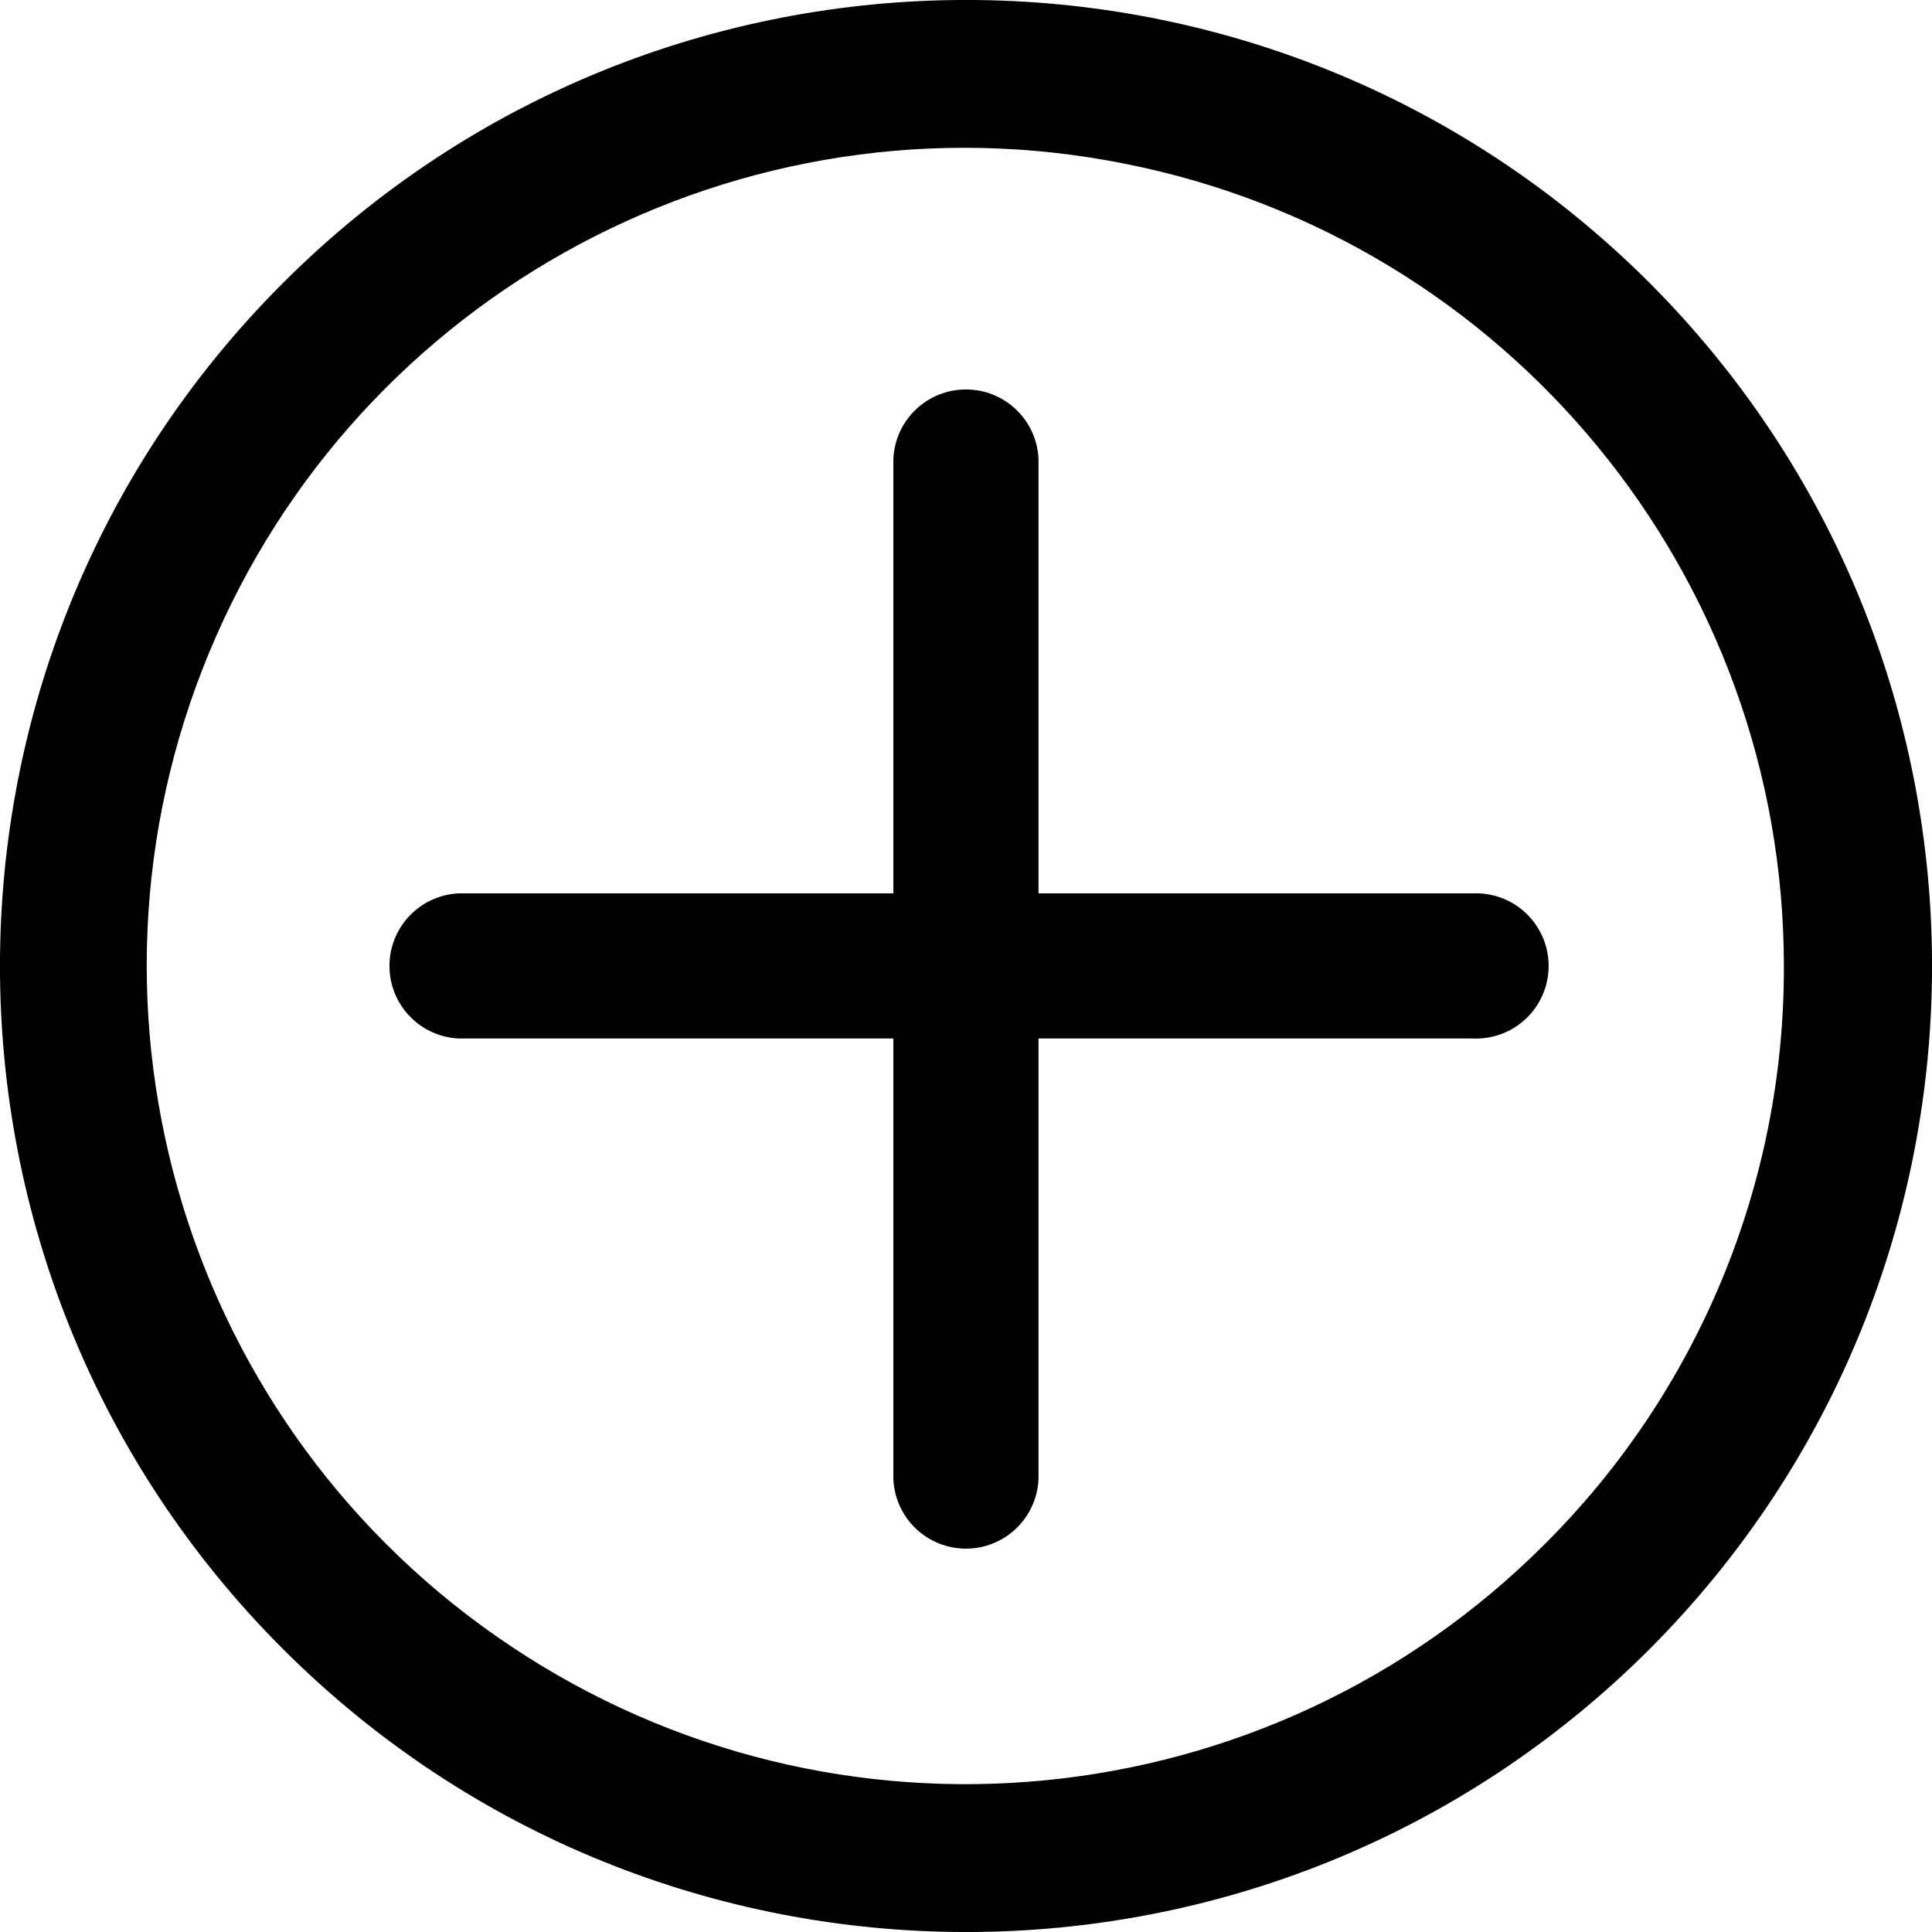
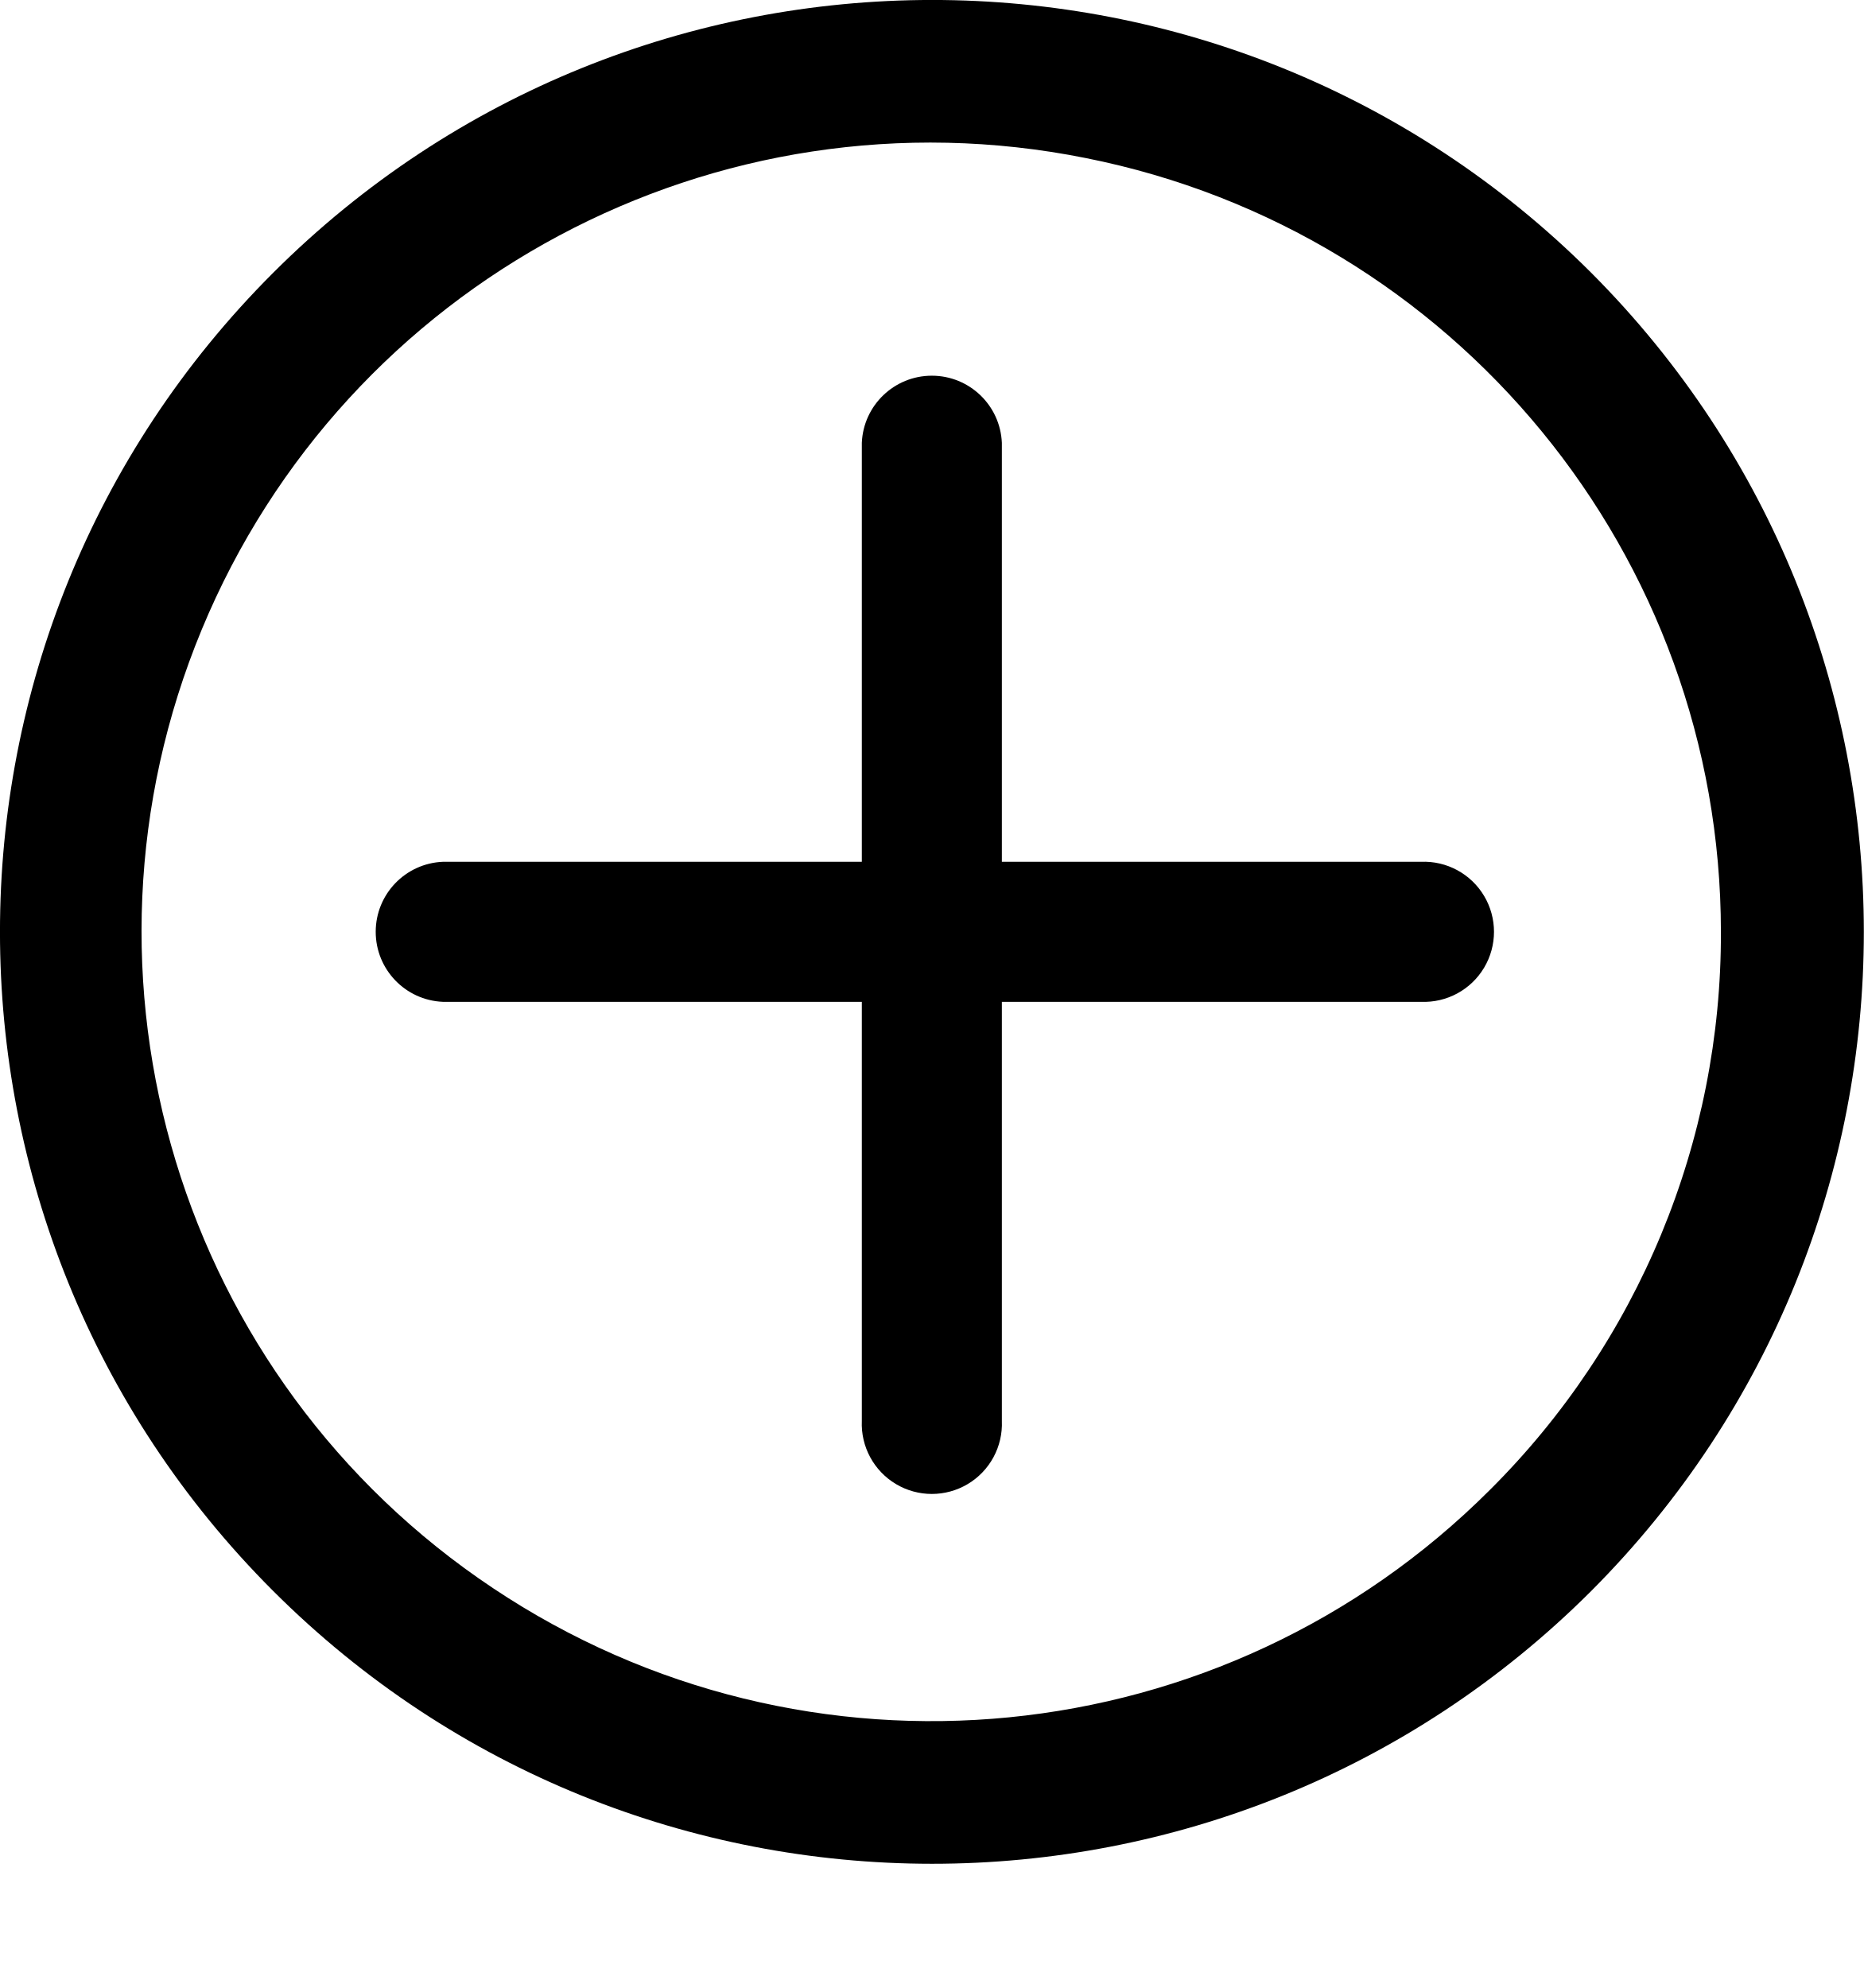
- <svg width="15" height="15">
+ <svg width="15" height="16">
  <path d="M11.436 6.936H8.063V3.564a.564.564 0 00-1.127 0v3.372H3.564a.564.564 0 000 1.127h3.372v3.373a.564.564 0 101.127 0V8.063h3.373a.564.564 0 100-1.127z" />
  <path d="M12.805 2.194a7.504 7.504 0 00-10.608.003 7.498 7.498 0 000 10.606 7.504 7.504 0 0010.608.003 7.51 7.51 0 000-10.612zm-.815 9.798a6.355 6.355 0 01-8.022.79 6.35 6.35 0 014.77-11.51A6.352 6.352 0 0113.85 7.5a6.309 6.309 0 01-1.86 4.492z" />
</svg>
